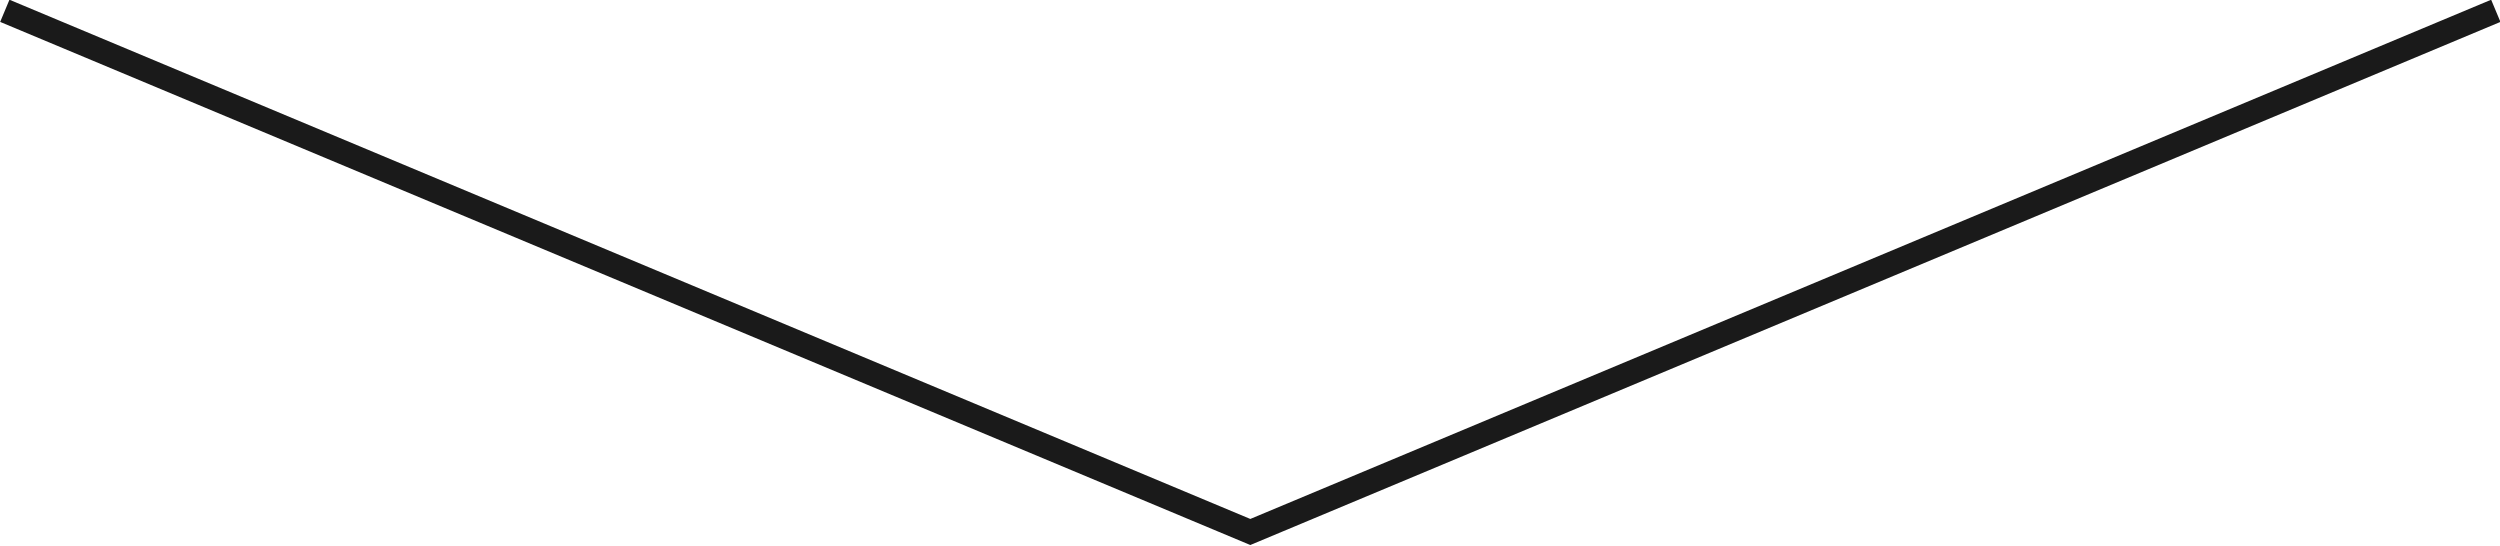
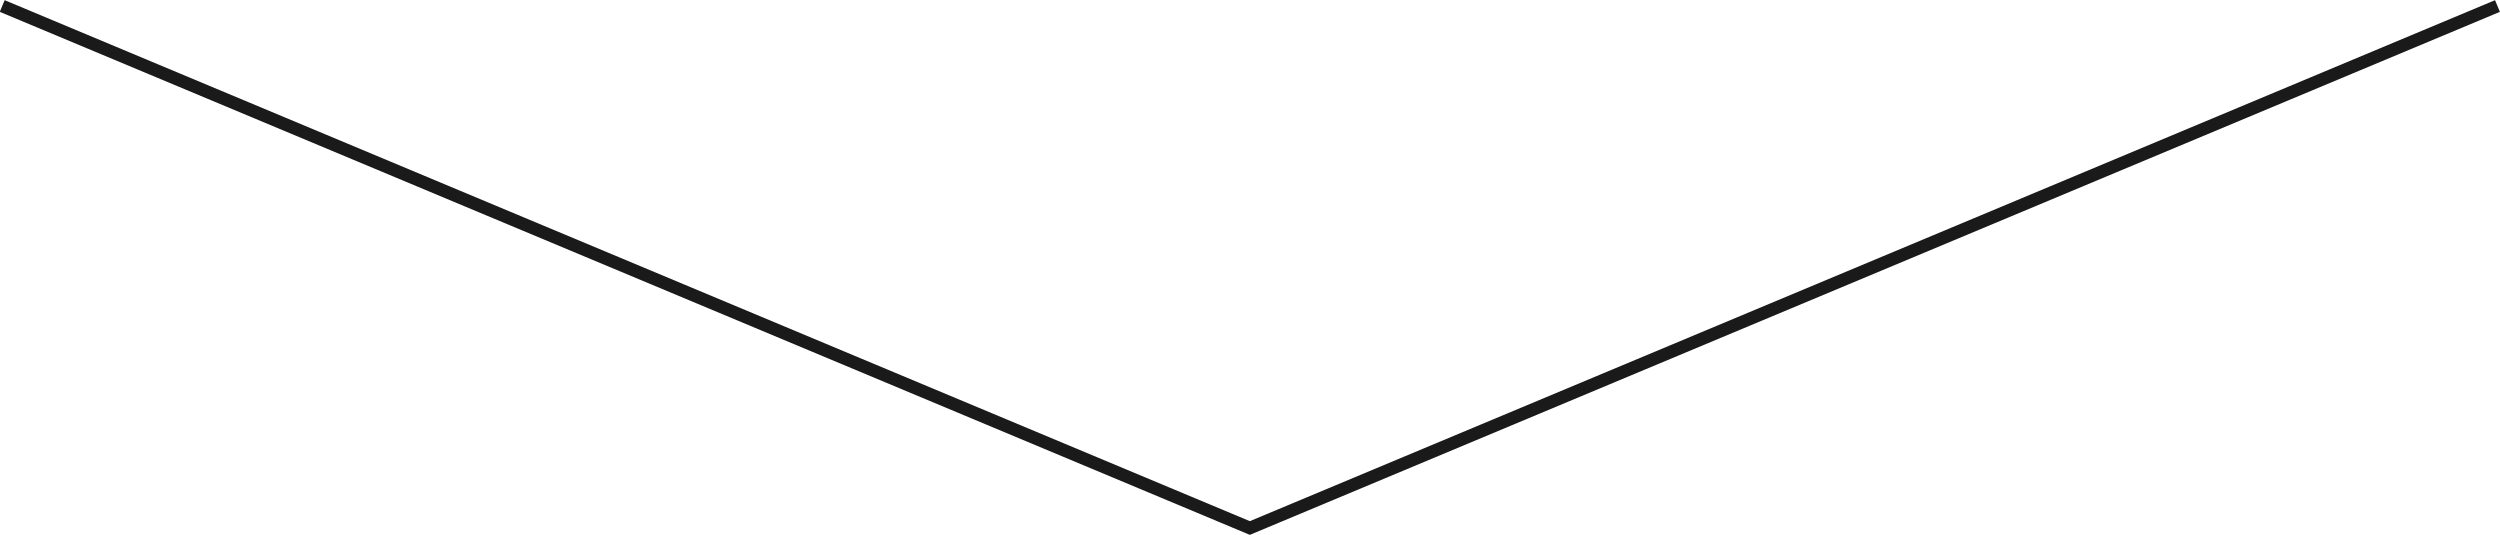
- <svg xmlns="http://www.w3.org/2000/svg" version="1.1" id="Layer_1" x="0px" y="0px" viewBox="0 0 415.9 90.7" enable-background="new 0 0 415.9 90.7" xml:space="preserve">
-   <polyline fill="none" stroke="#1A1A1A" stroke-width="4" stroke-miterlimit="10" points="415.2,1.8 208,88.5 0.8,1.8 " />
+ <svg xmlns="http://www.w3.org/2000/svg" version="1.1" id="Layer_1" x="0px" y="0px" viewBox="0.8 221.2 790.7 169.1" enable-background="new 0.8 221.2 790.7 169.1" xml:space="preserve">
+   <polyline fill="none" stroke="#1A1A1A" stroke-width="4" stroke-miterlimit="10" points="790.7,223.1 396.1,388.2 1.5,223.1 " />
</svg>
